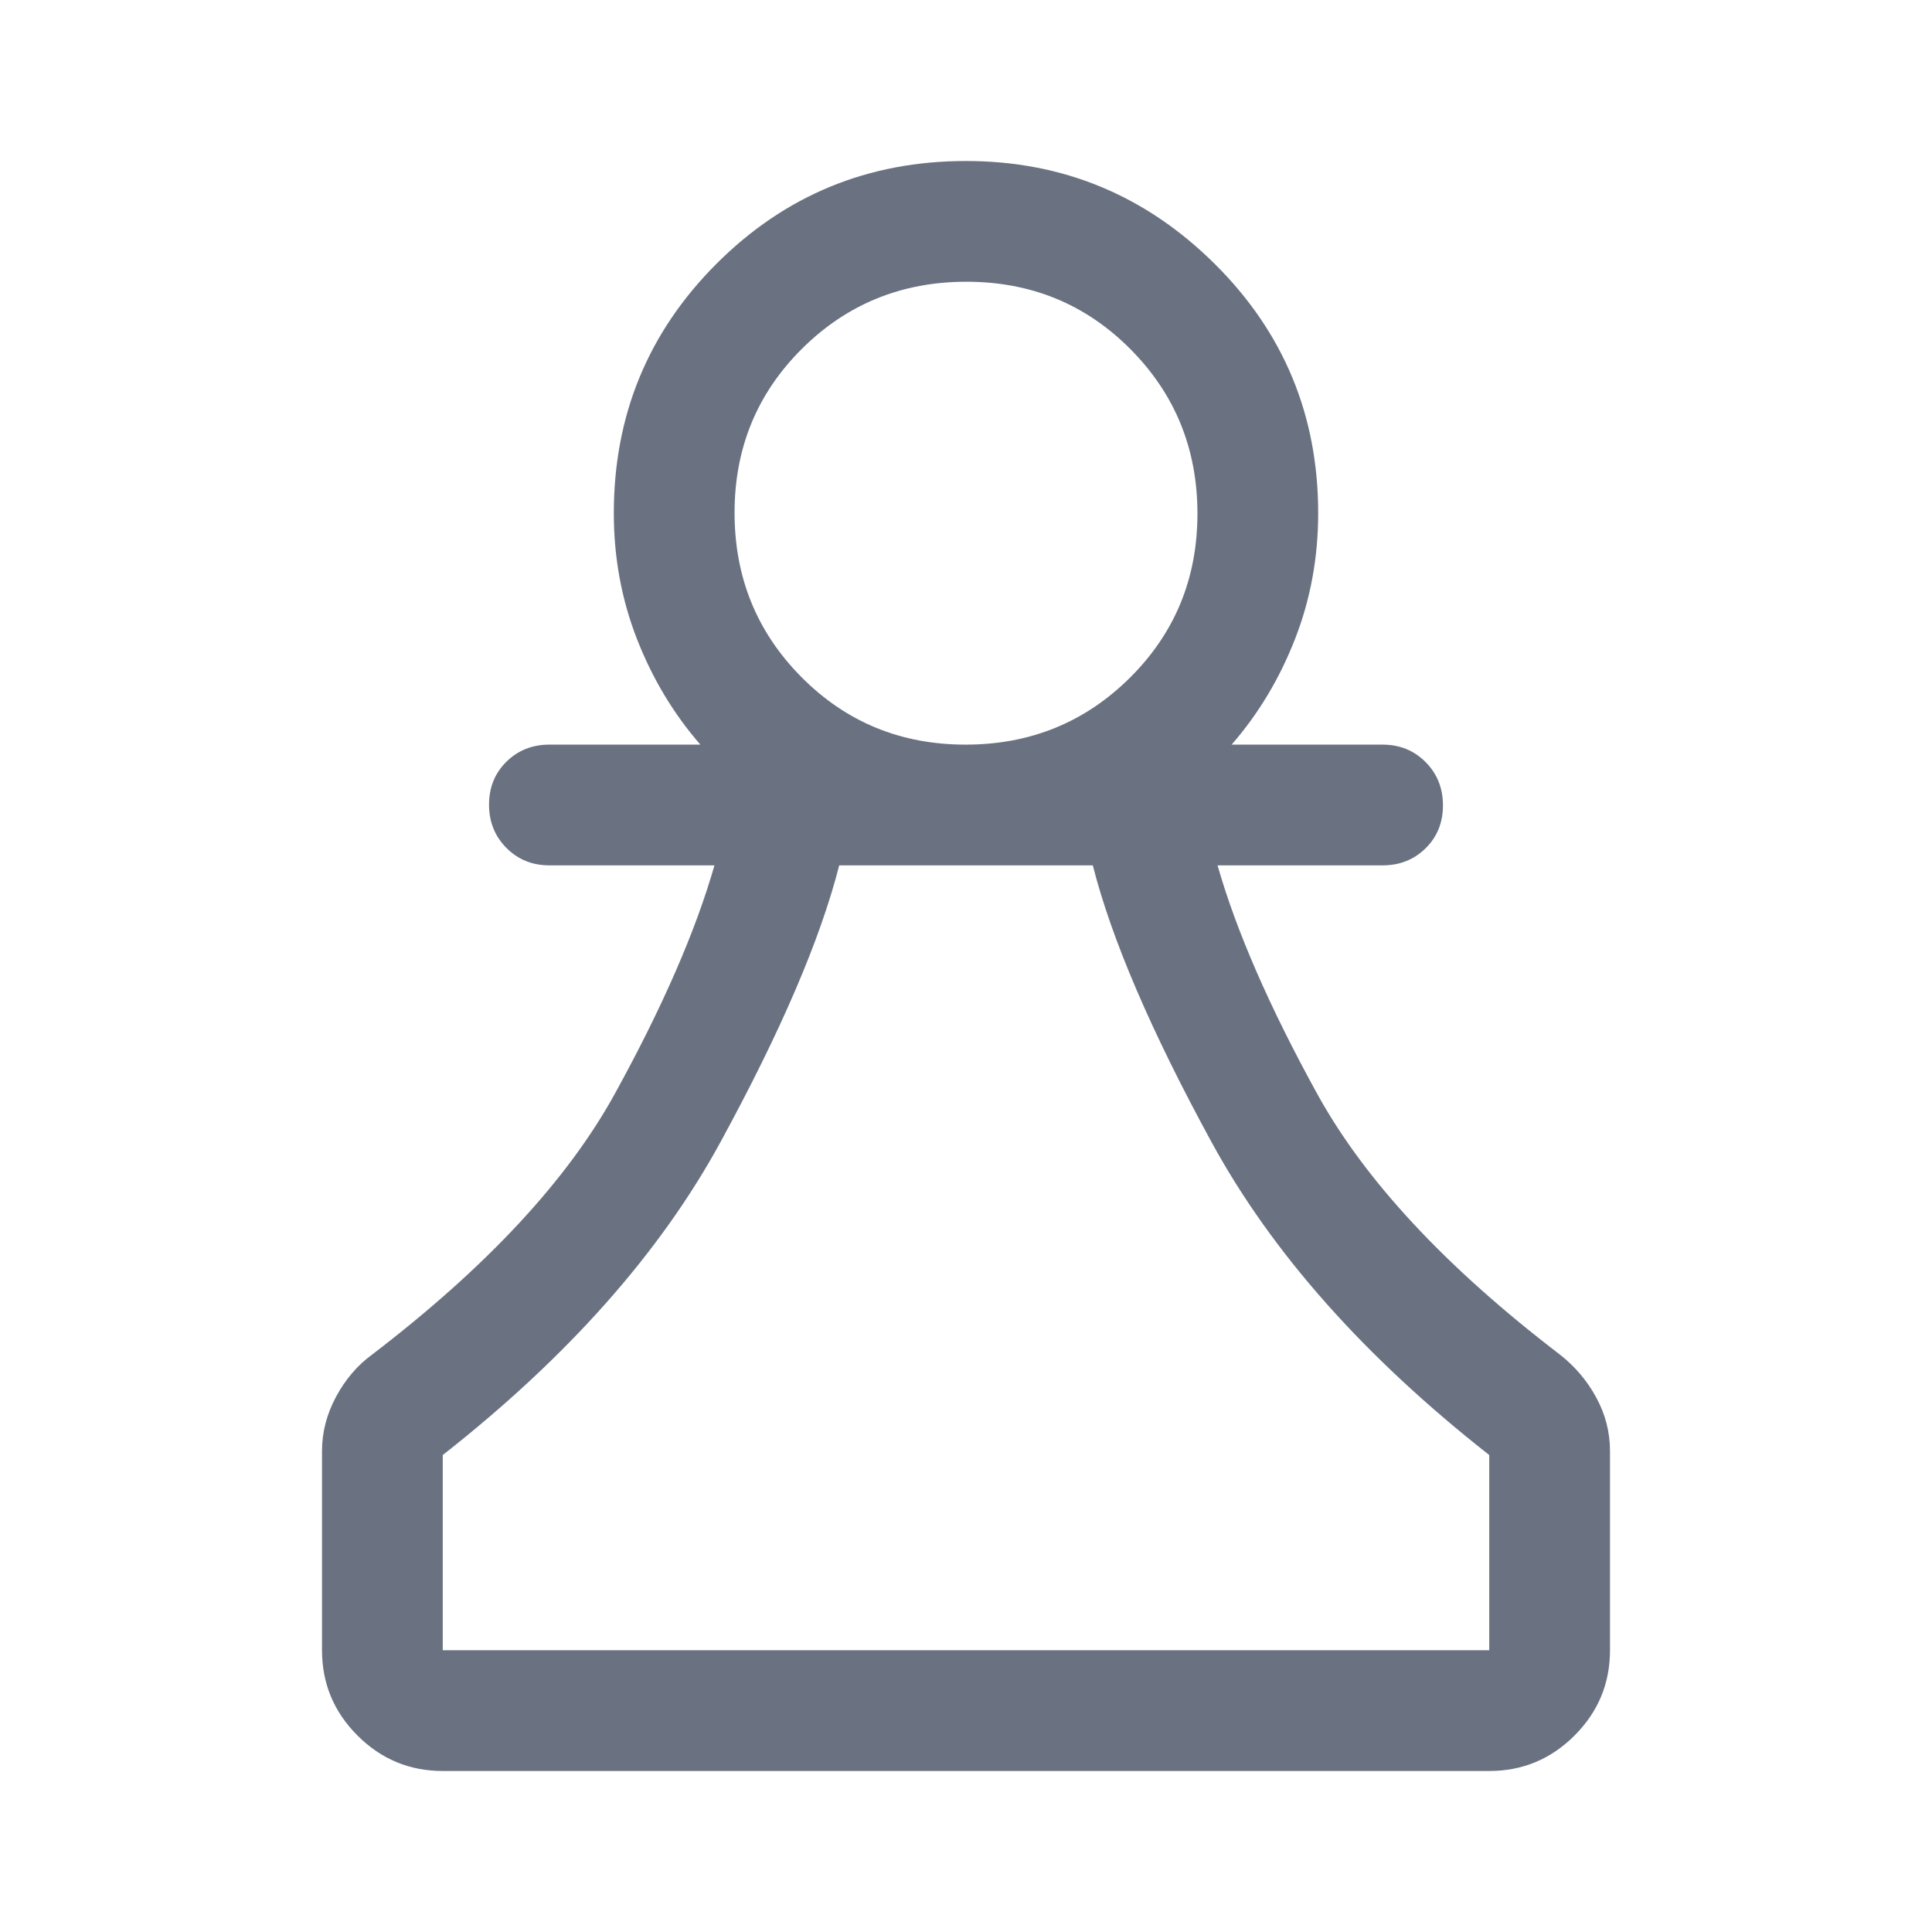
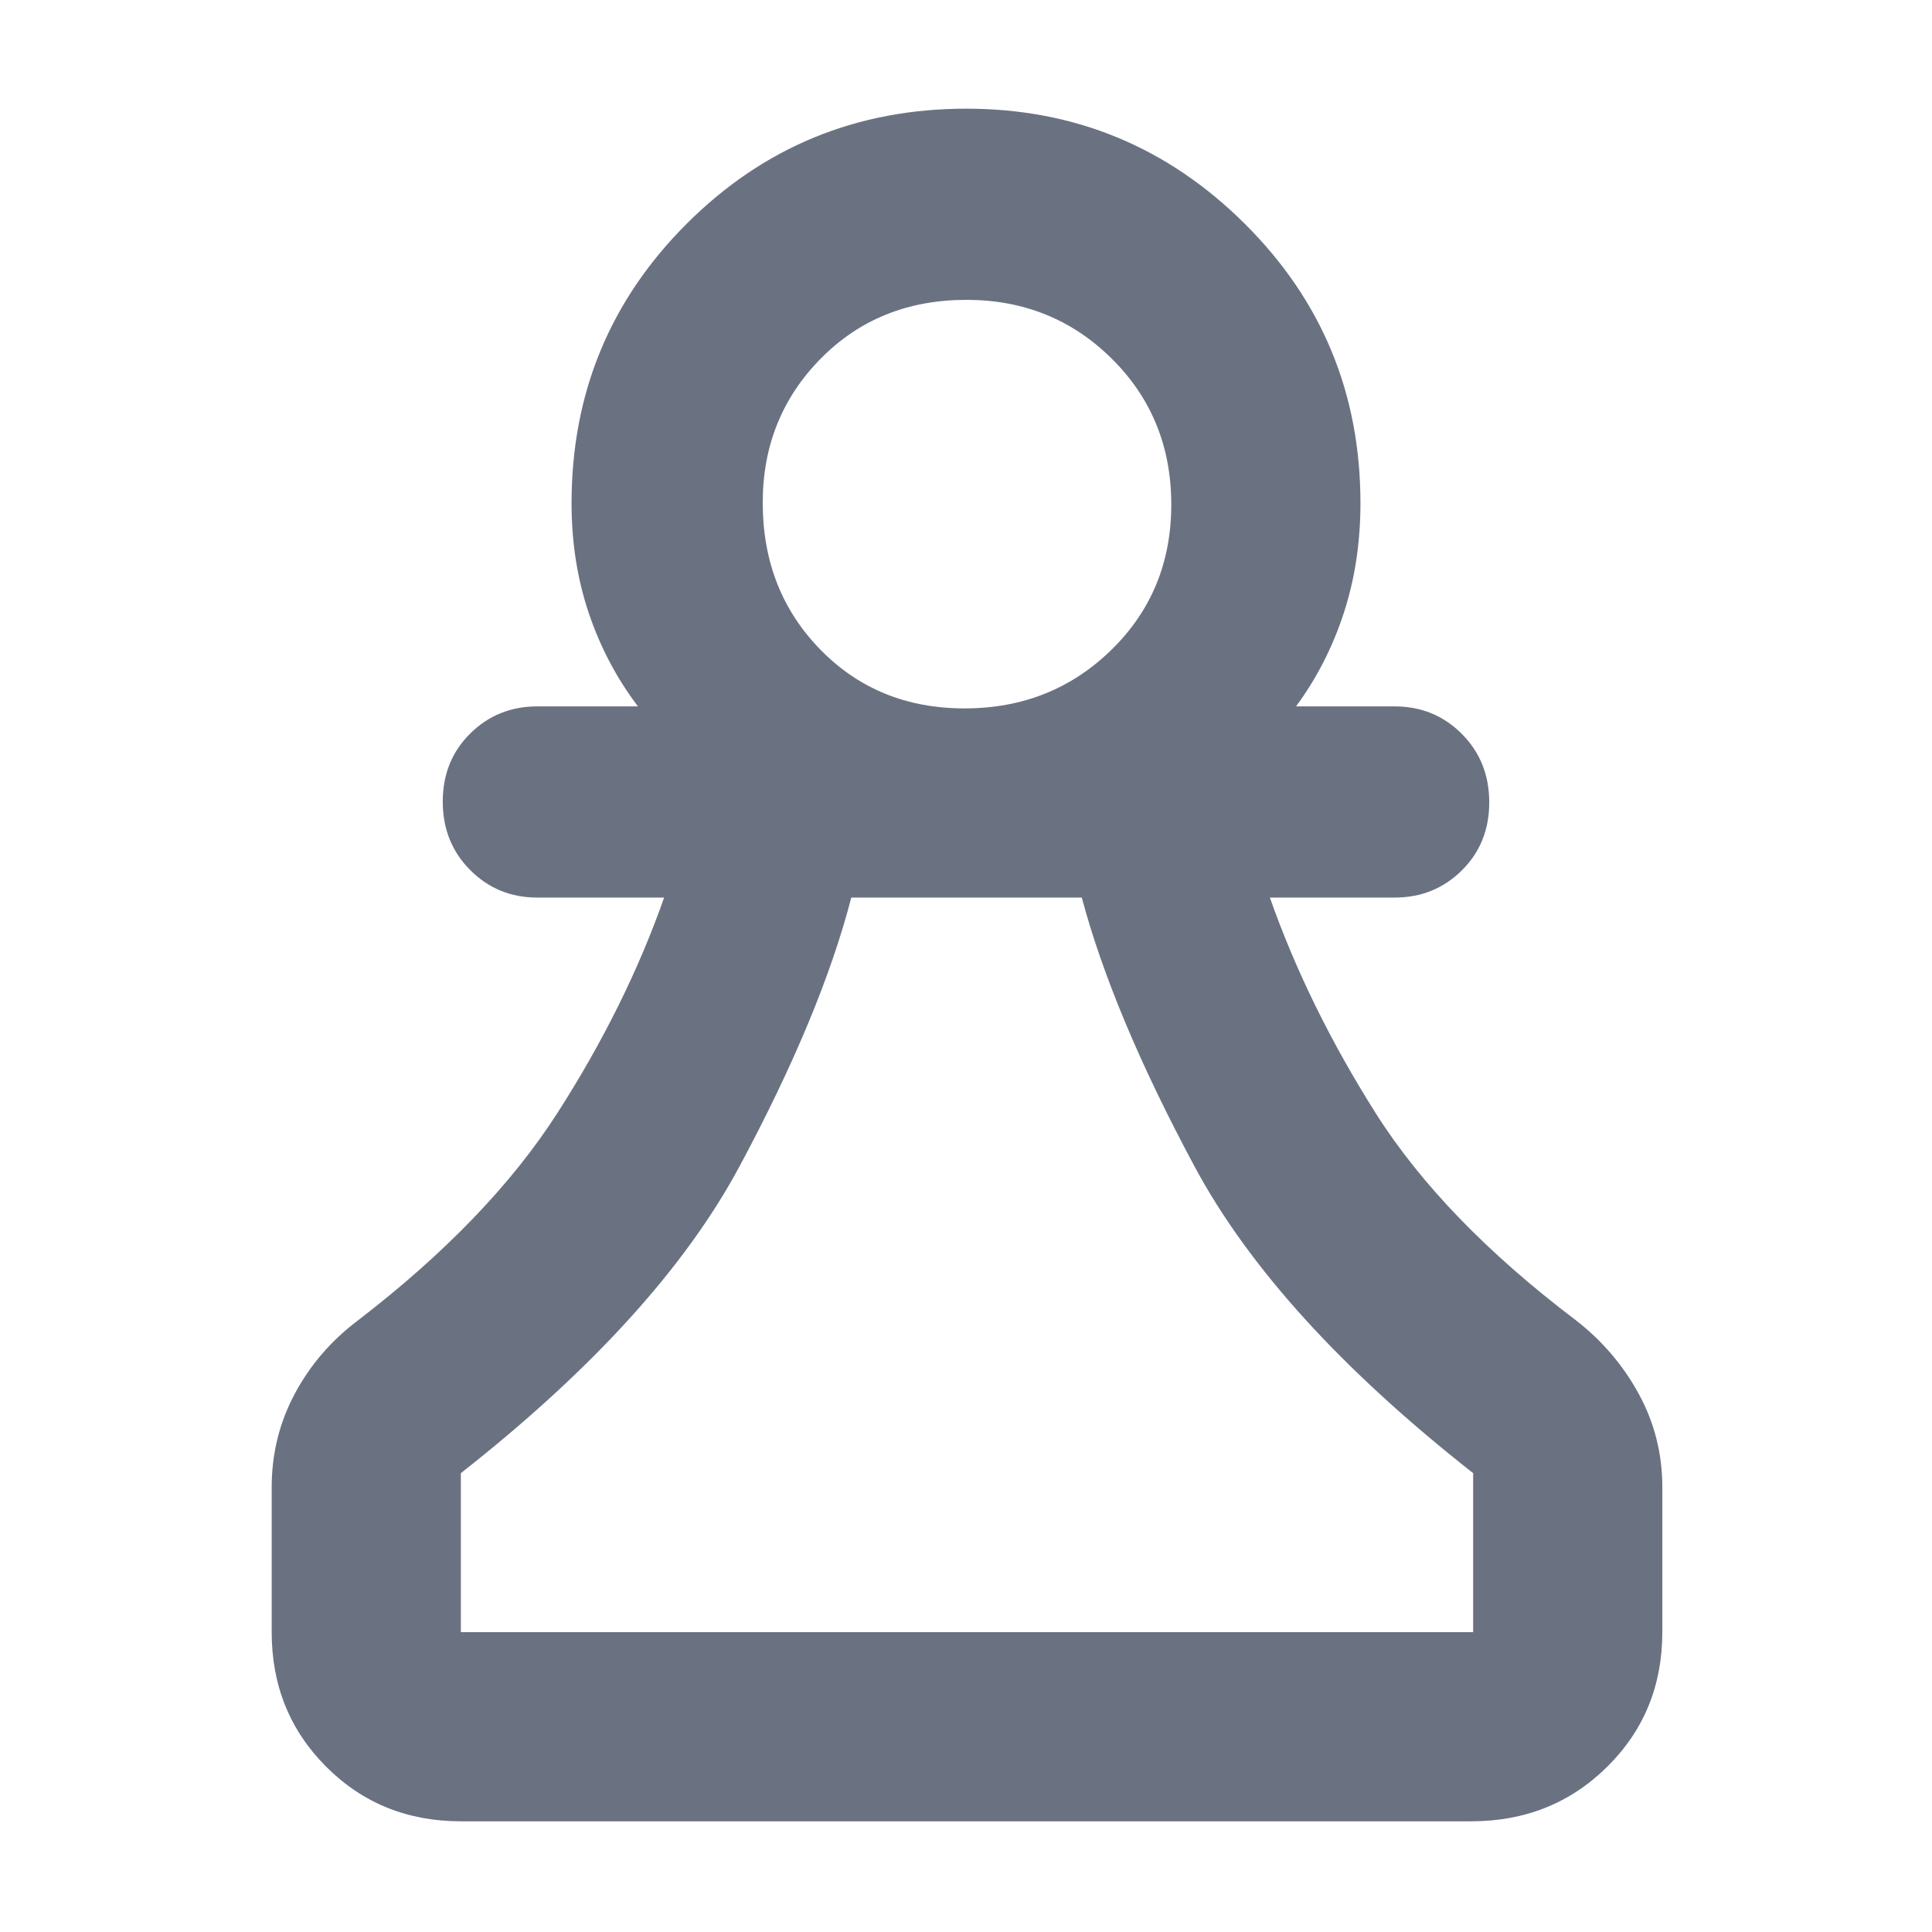
<svg xmlns="http://www.w3.org/2000/svg" height="48px" viewBox="0 -960 960 960" width="48px" fill="#6a7282">
-   <path d="M220-80q-24.75 0-42.37-17.63Q160-115.25 160-140v-99q0-14 7-27t18-21q85-65 120.5-129.5T355-530h-82q-12.75 0-21.37-8.68-8.63-8.67-8.63-21.5 0-12.82 8.63-21.32 8.62-8.5 21.37-8.5h75q-20-23-31.5-52.49Q305-671.97 305-705q0-72.92 51.04-123.96Q407.08-880 480-880q72 0 123.5 51.04T655-705q0 33.03-11.5 62.51Q632-613 612-590h75q12.75 0 21.38 8.68 8.62 8.67 8.62 21.5 0 12.82-8.62 21.32-8.63 8.5-21.38 8.5h-82q14 49 49.5 113.5T775-287q11.36 8.87 18.18 21.43Q800-253 800-239v99q0 24.75-17.62 42.37Q764.75-80 740-80H220Zm0-60h520v-97q-93-73-138-155.5T543-530H417q-14 55-59 137.5T220-237v97Zm259.79-450q48.21 0 81.71-33.29 33.5-33.29 33.5-81.5t-33.29-81.71q-33.29-33.5-81.5-33.5t-81.71 33.29q-33.5 33.29-33.5 81.5t33.29 81.71q33.29 33.5 81.5 33.5Zm.21-115Zm0 565Z" />
+   <path d="M229-55q-39.8 0-66.9-27.1Q135-109.2 135-149v-72q0-25 11.5-46.5T178-304q65-50 99-103t53-107h-63q-19.75 0-33.37-13.68-13.63-13.67-13.63-34 0-20.32 13.63-33.82Q247.25-609 267-609h50q-15.87-20.92-24.43-46.32Q284-680.72 284-710q0-81.67 57.22-138.83Q398.44-906 480.18-906q80.82 0 138.32 57.17Q676-791.67 676-710q0 29.28-8.3 54.68T644-609h49q19.75 0 33.38 13.68 13.62 13.67 13.62 34 0 20.32-13.62 33.82Q712.75-514 693-514h-62q19 54 52.5 107T783-304q19.55 15.13 31.27 36.57Q826-246 826-221v72q0 39.8-27.39 66.9Q771.21-55 731-55H229Zm0-94h503v-79q-98-77-138.5-152.5T537.53-514H423q-15 58-55.5 133.5T229-228v79Zm250.29-459q43.15 0 72.93-29.07Q582-666.14 582-709.29t-29.52-72.43Q522.96-811 480.21-811q-43.65 0-72.43 29.23Q379-752.54 379-710.21q0 43.65 28.57 72.93Q436.14-608 479.29-608Zm.71-102Zm1 561Z" />
</svg>
